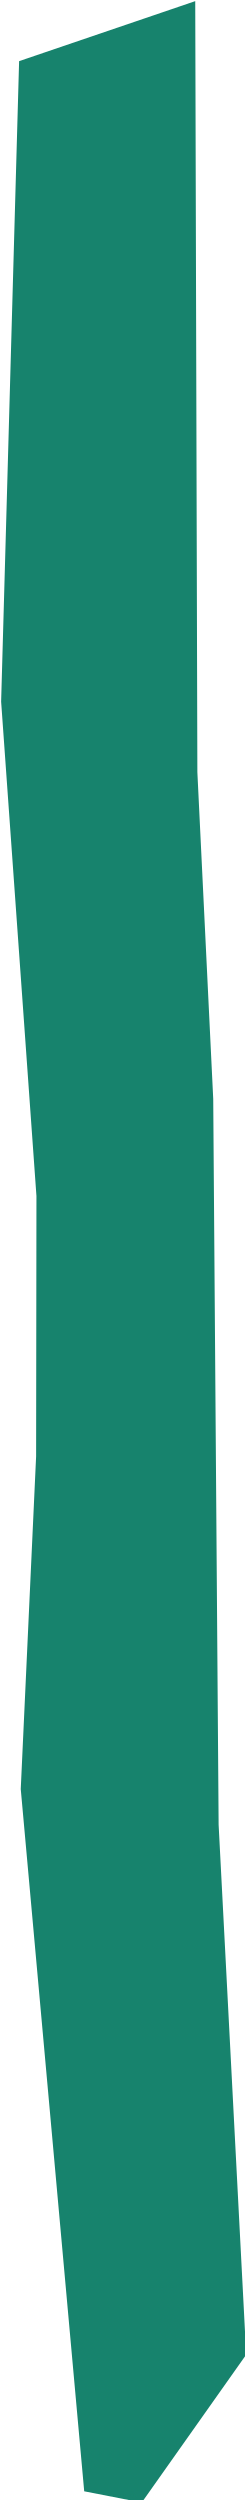
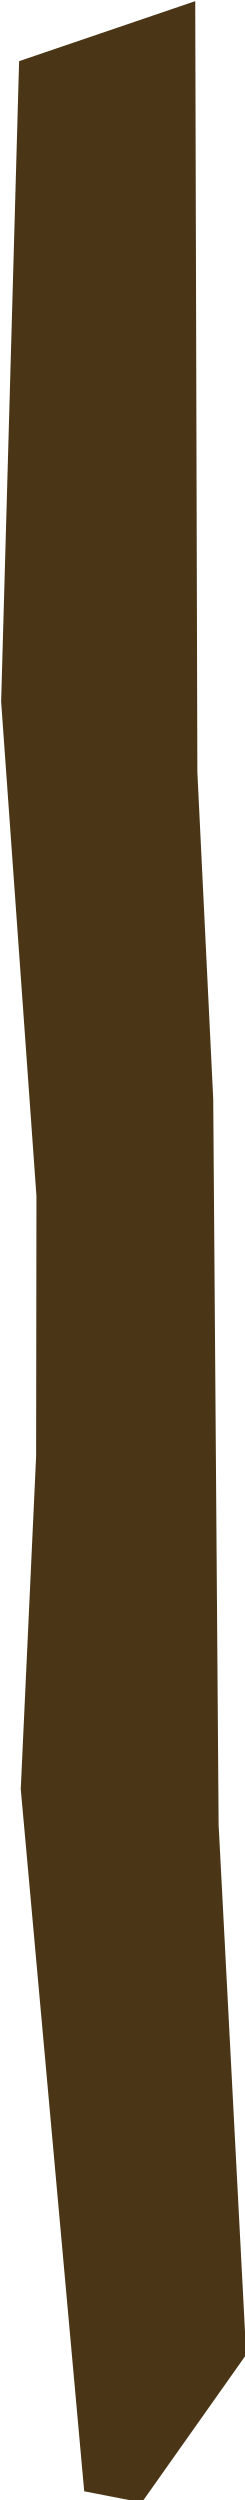
<svg xmlns="http://www.w3.org/2000/svg" width="100%" height="100%" viewBox="0 0 54 552" version="1.1" xml:space="preserve" style="fill-rule:evenodd;clip-rule:evenodd;stroke-linejoin:round;stroke-miterlimit:2;">
-   <g id="color1" transform="matrix(1,0,0,1,-98.2683,-3109.1)">
-     <path d="M141.377,3109.35L102.488,3122.6L98.518,3264.03L106.315,3373.19L106.242,3430.66L102.85,3504.13L116.861,3659.18L129.565,3661.66L152.628,3629.01L146.54,3512L145.349,3351.75L141.846,3279.58L141.377,3109.35Z" style="fill:rgb(23,131,109);" />
+   <g transform="matrix(1,0,0,1,-98.2683,-3109.1)">
+     <g id="中橫">
+       <path id="color1" d="M141.377,3109.35L102.488,3122.6L98.518,3264.03L106.315,3373.19L106.242,3430.66L102.85,3504.13L116.861,3659.18L129.565,3661.66L152.628,3629.01L146.54,3512L145.349,3351.75L141.846,3279.58L141.377,3109.35Z" style="fill:rgb(74,54,22);" />
+     </g>
  </g>
</svg>
